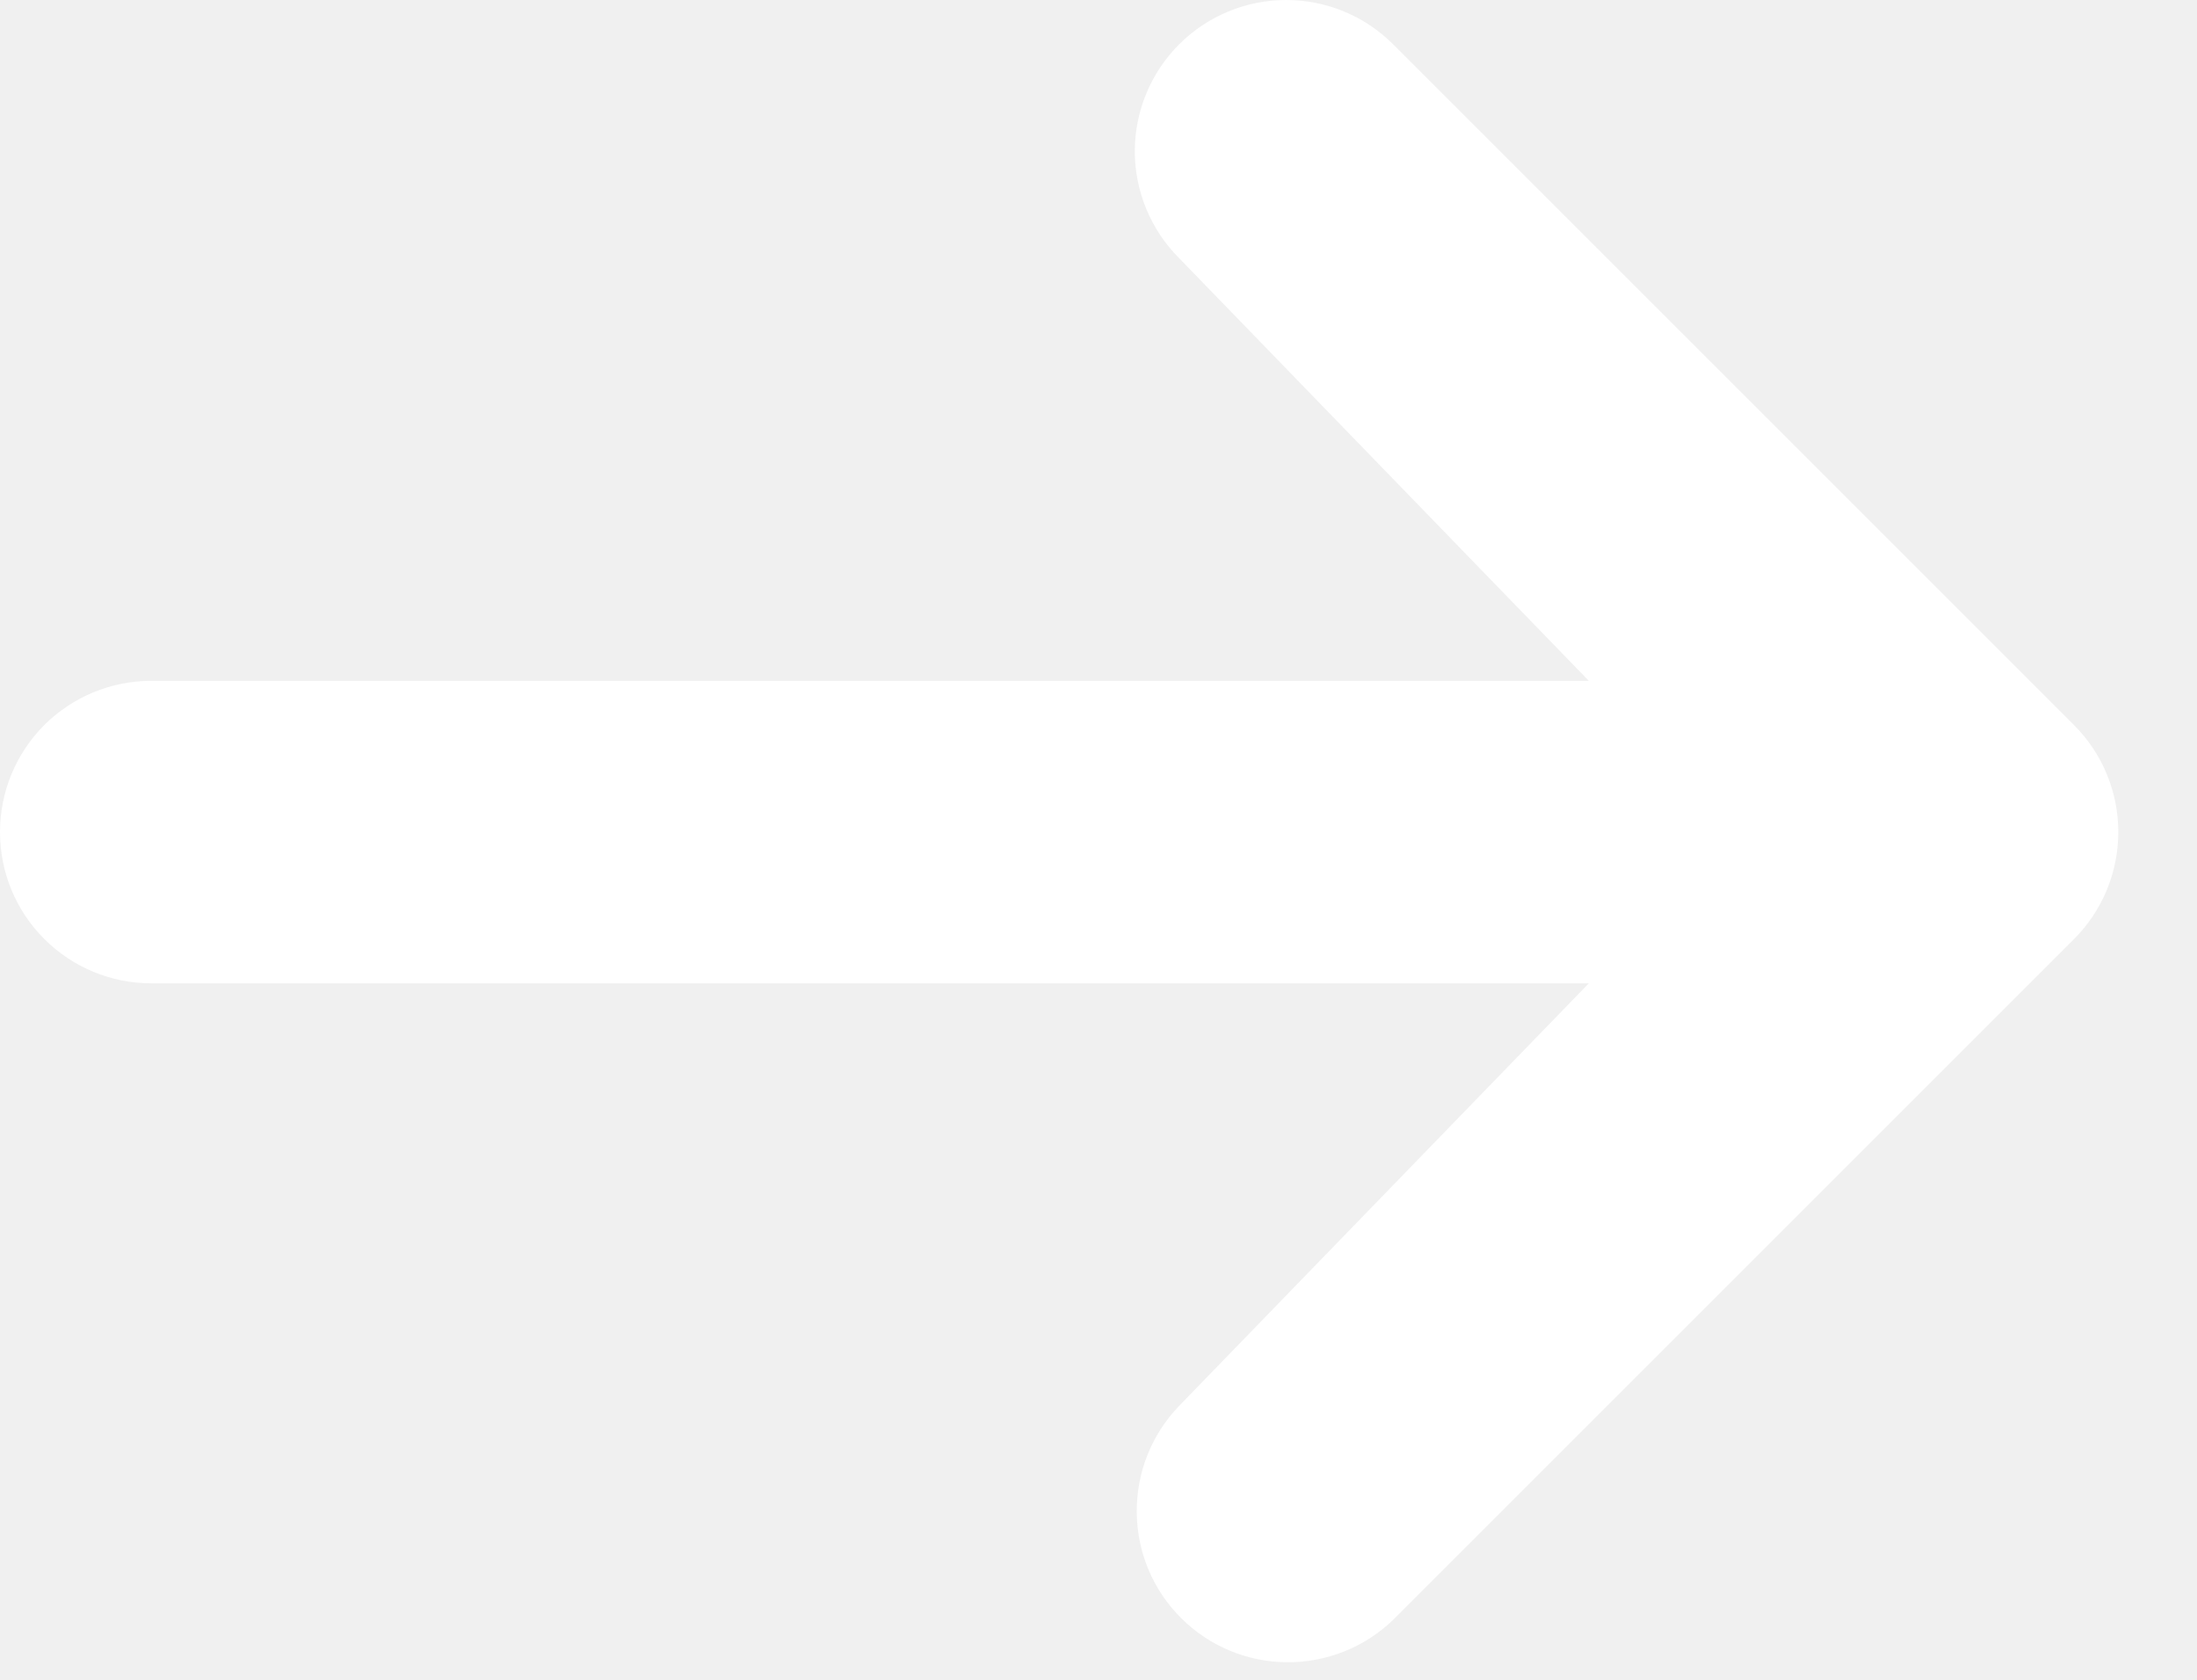
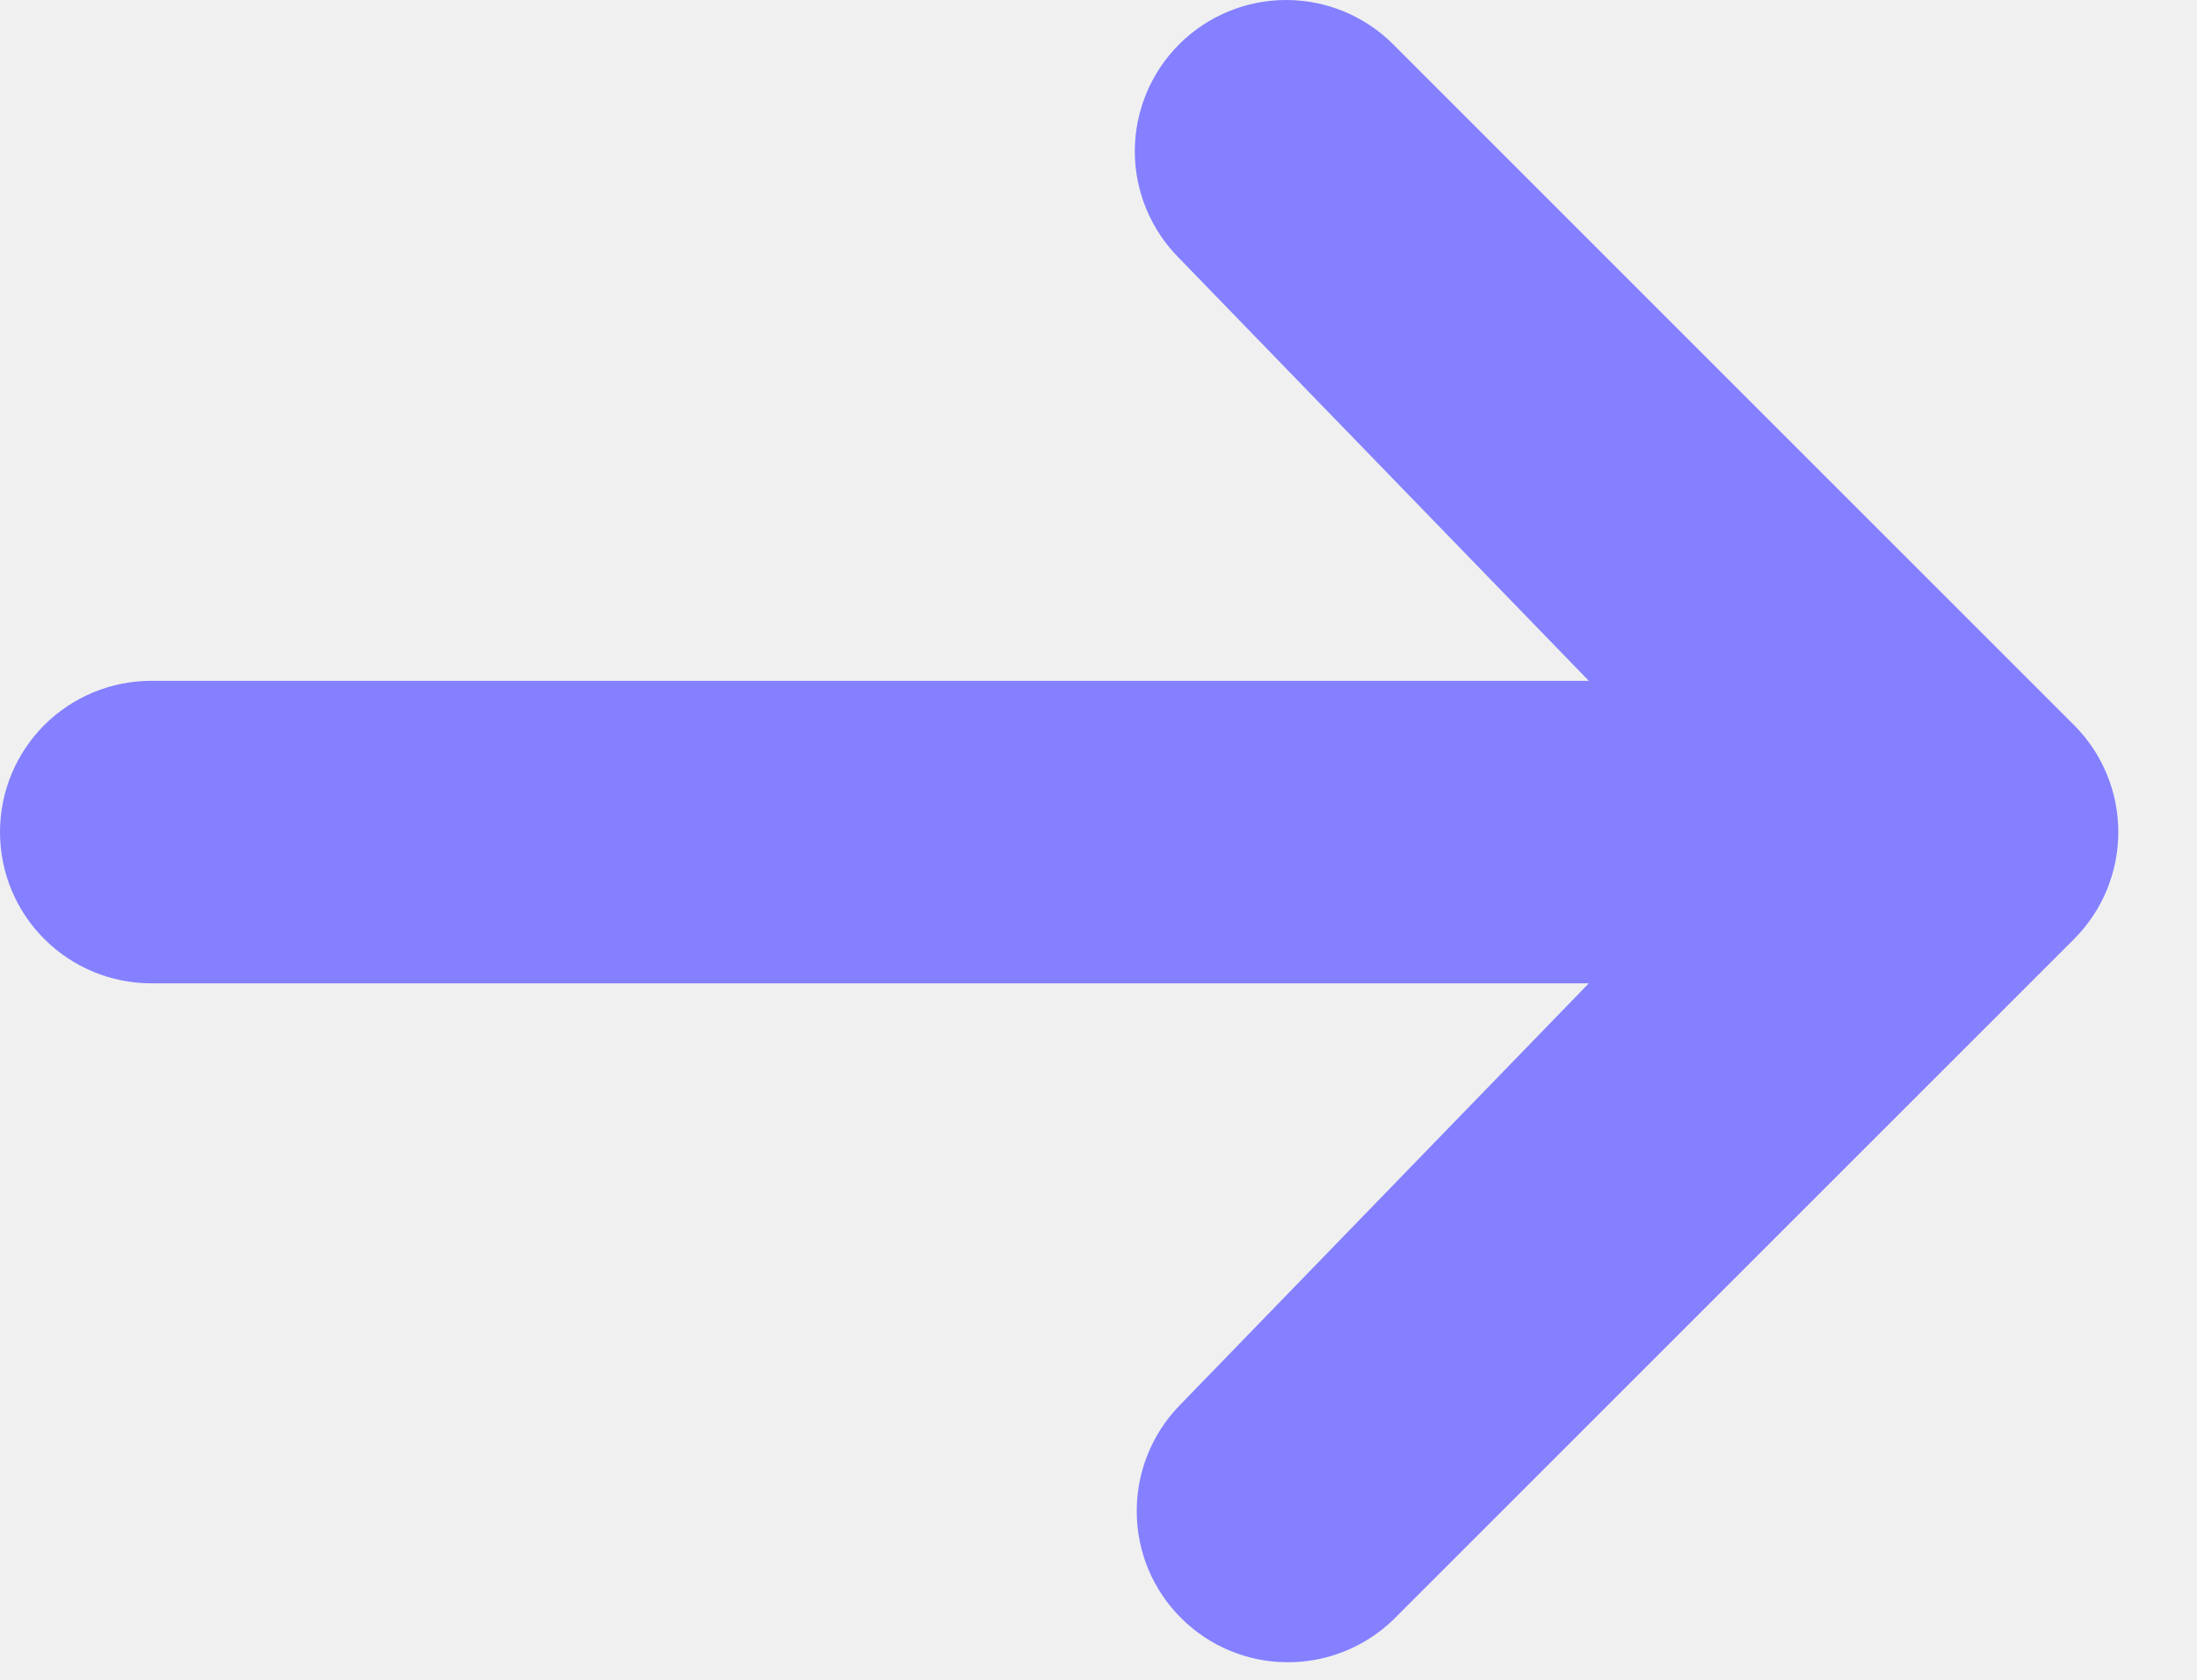
<svg xmlns="http://www.w3.org/2000/svg" width="17" height="13" viewBox="0 0 17 13" fill="none">
-   <path d="M9.124 0.343C9.344 0.123 9.642 0 9.952 0C10.262 0 10.56 0.123 10.78 0.343L16.049 5.612C16.268 5.831 16.391 6.129 16.391 6.439C16.391 6.75 16.268 7.048 16.049 7.267L10.78 12.536C10.559 12.749 10.263 12.867 9.956 12.864C9.649 12.862 9.356 12.739 9.139 12.522C8.921 12.305 8.798 12.011 8.796 11.704C8.793 11.397 8.911 11.101 9.124 10.88L12.294 7.61H1.171C0.86 7.61 0.563 7.487 0.343 7.267C0.123 7.048 0 6.75 0 6.439C0 6.129 0.123 5.831 0.343 5.611C0.563 5.392 0.86 5.269 1.171 5.269H12.294L9.124 1.998C8.905 1.779 8.781 1.481 8.781 1.171C8.781 0.86 8.905 0.562 9.124 0.343Z" fill="white" />
+   <path d="M9.124 0.343C9.344 0.123 9.642 0 9.952 0C10.262 0 10.56 0.123 10.78 0.343L16.049 5.612C16.268 5.831 16.391 6.129 16.391 6.439C16.391 6.75 16.268 7.048 16.049 7.267L10.78 12.536C10.559 12.749 10.263 12.867 9.956 12.864C9.649 12.862 9.356 12.739 9.139 12.522C8.921 12.305 8.798 12.011 8.796 11.704C8.793 11.397 8.911 11.101 9.124 10.88L12.294 7.61H1.171C0.86 7.61 0.563 7.487 0.343 7.267C0.123 7.048 0 6.75 0 6.439C0 6.129 0.123 5.831 0.343 5.611C0.563 5.392 0.86 5.269 1.171 5.269H12.294L9.124 1.998C8.905 1.779 8.781 1.481 8.781 1.171C8.781 0.86 8.905 0.562 9.124 0.343Z" fill="#8480FF" />
</svg>
